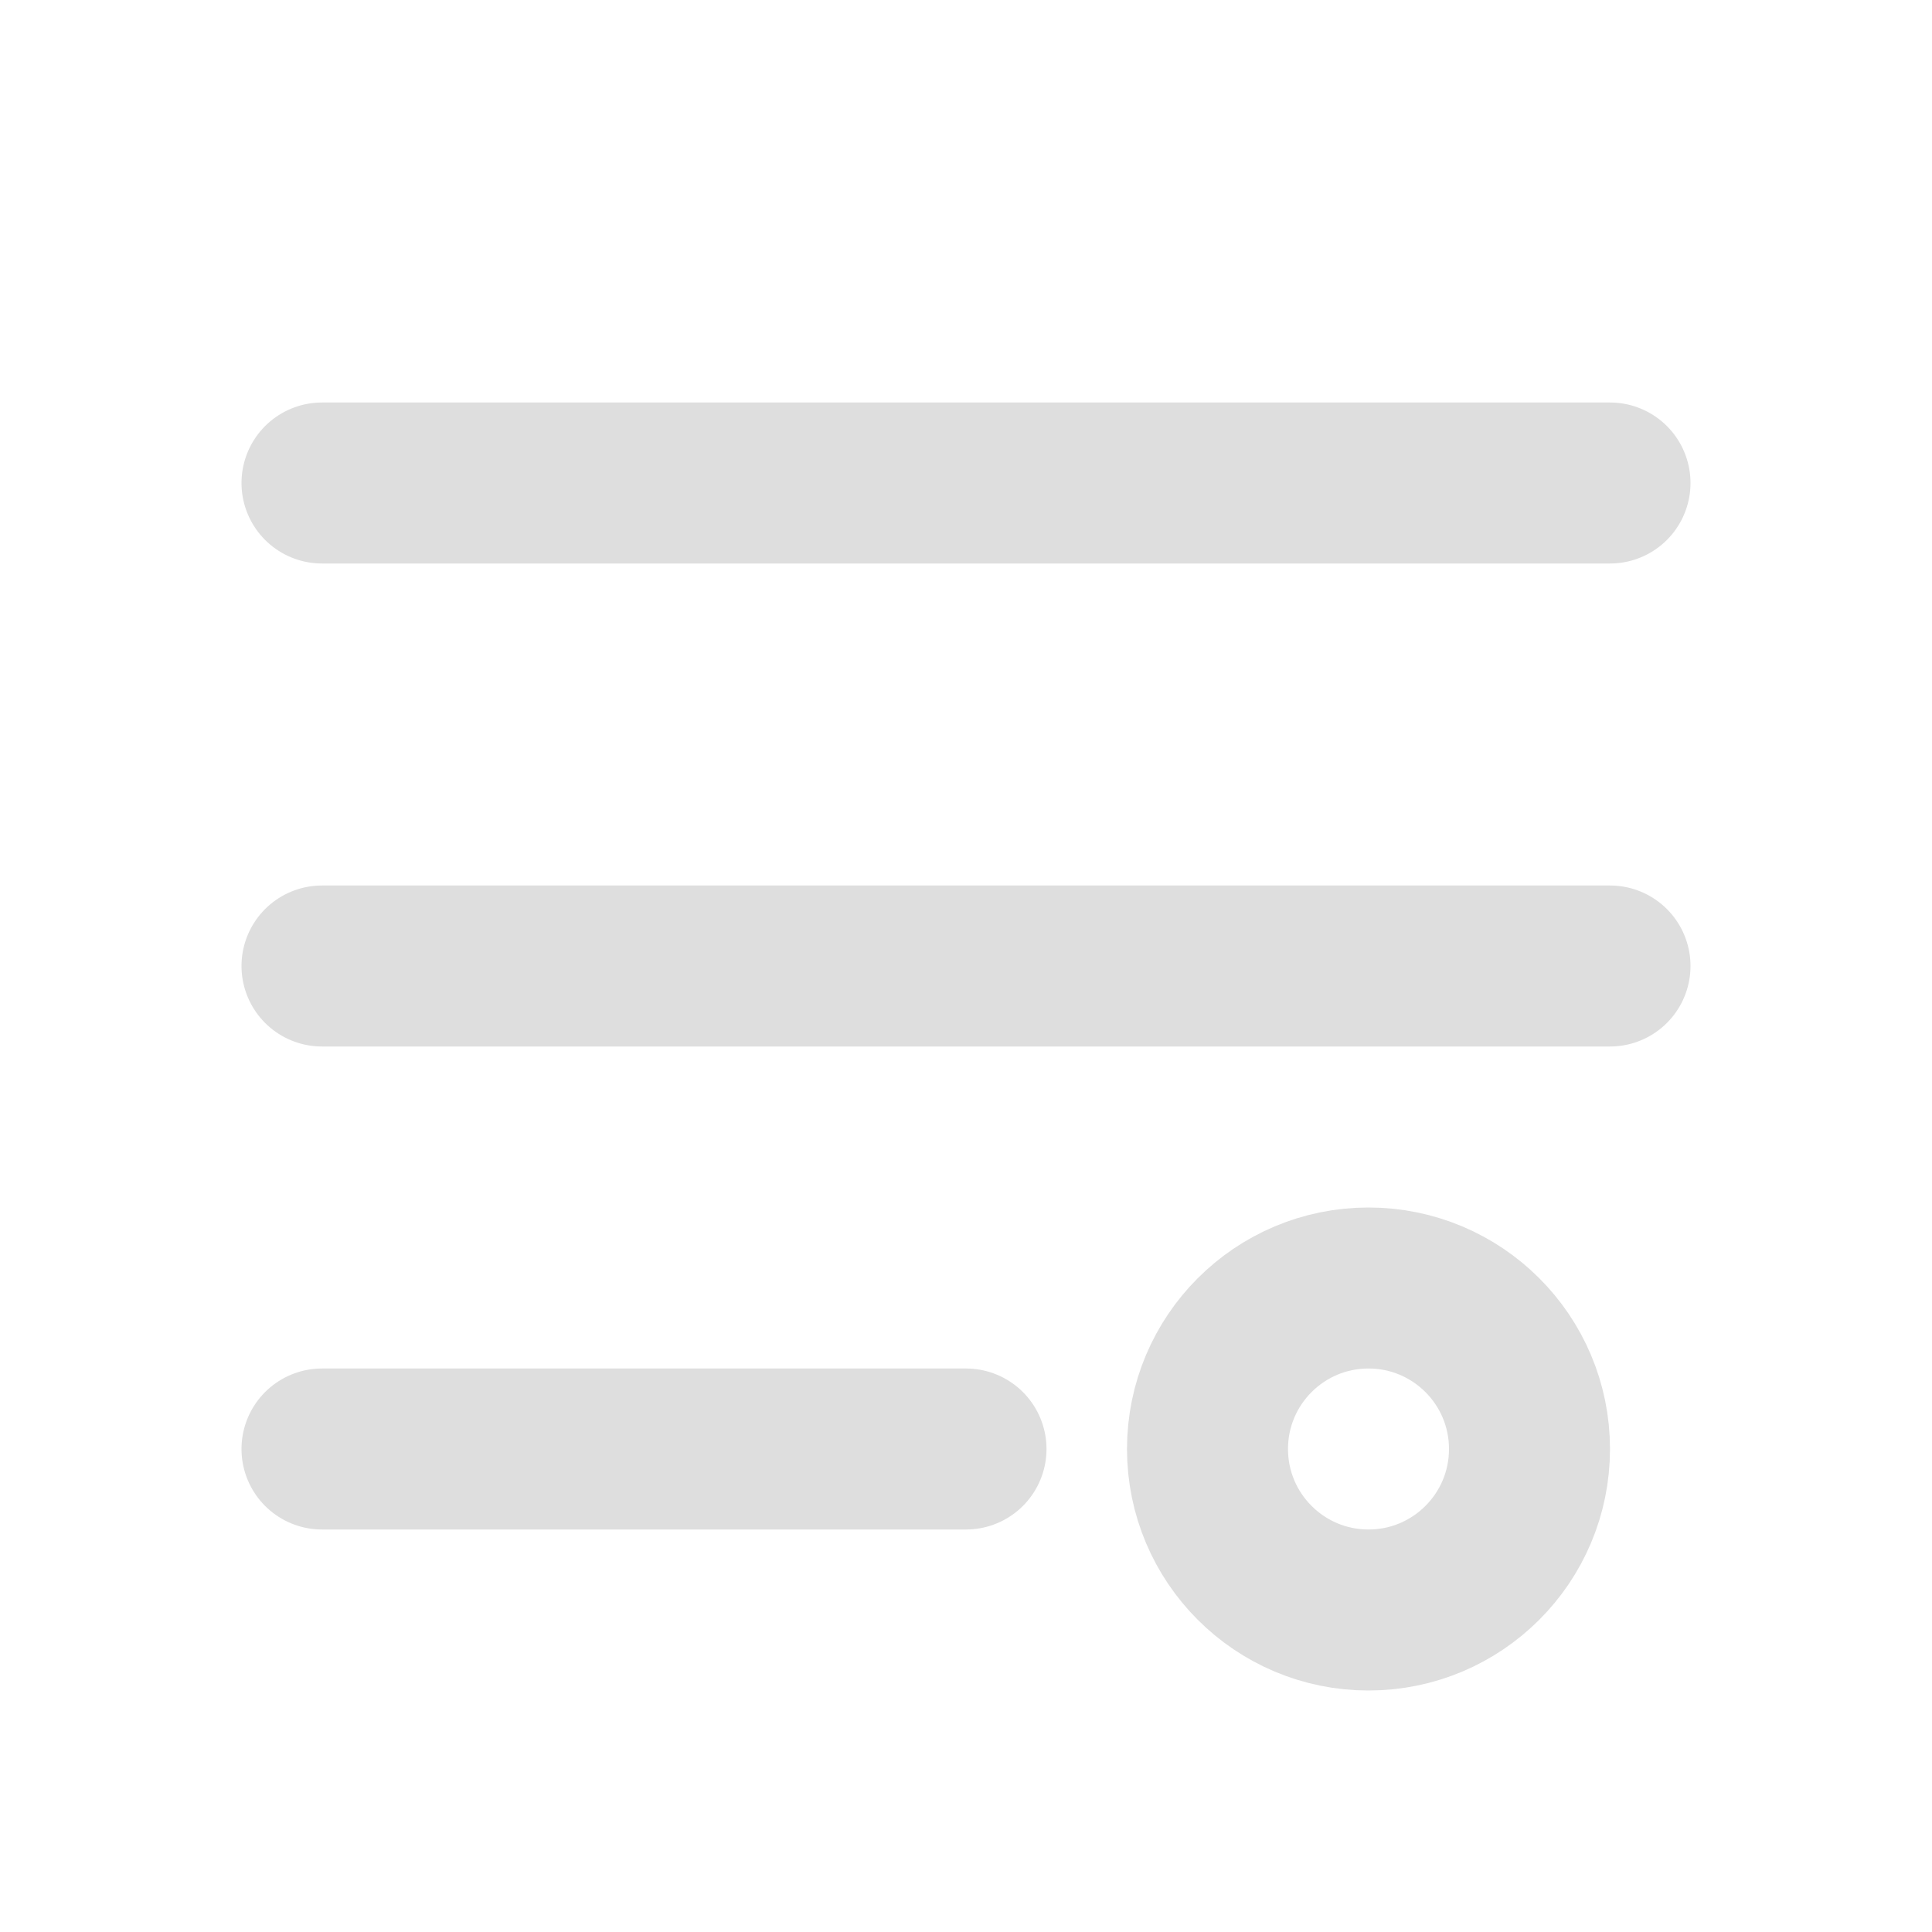
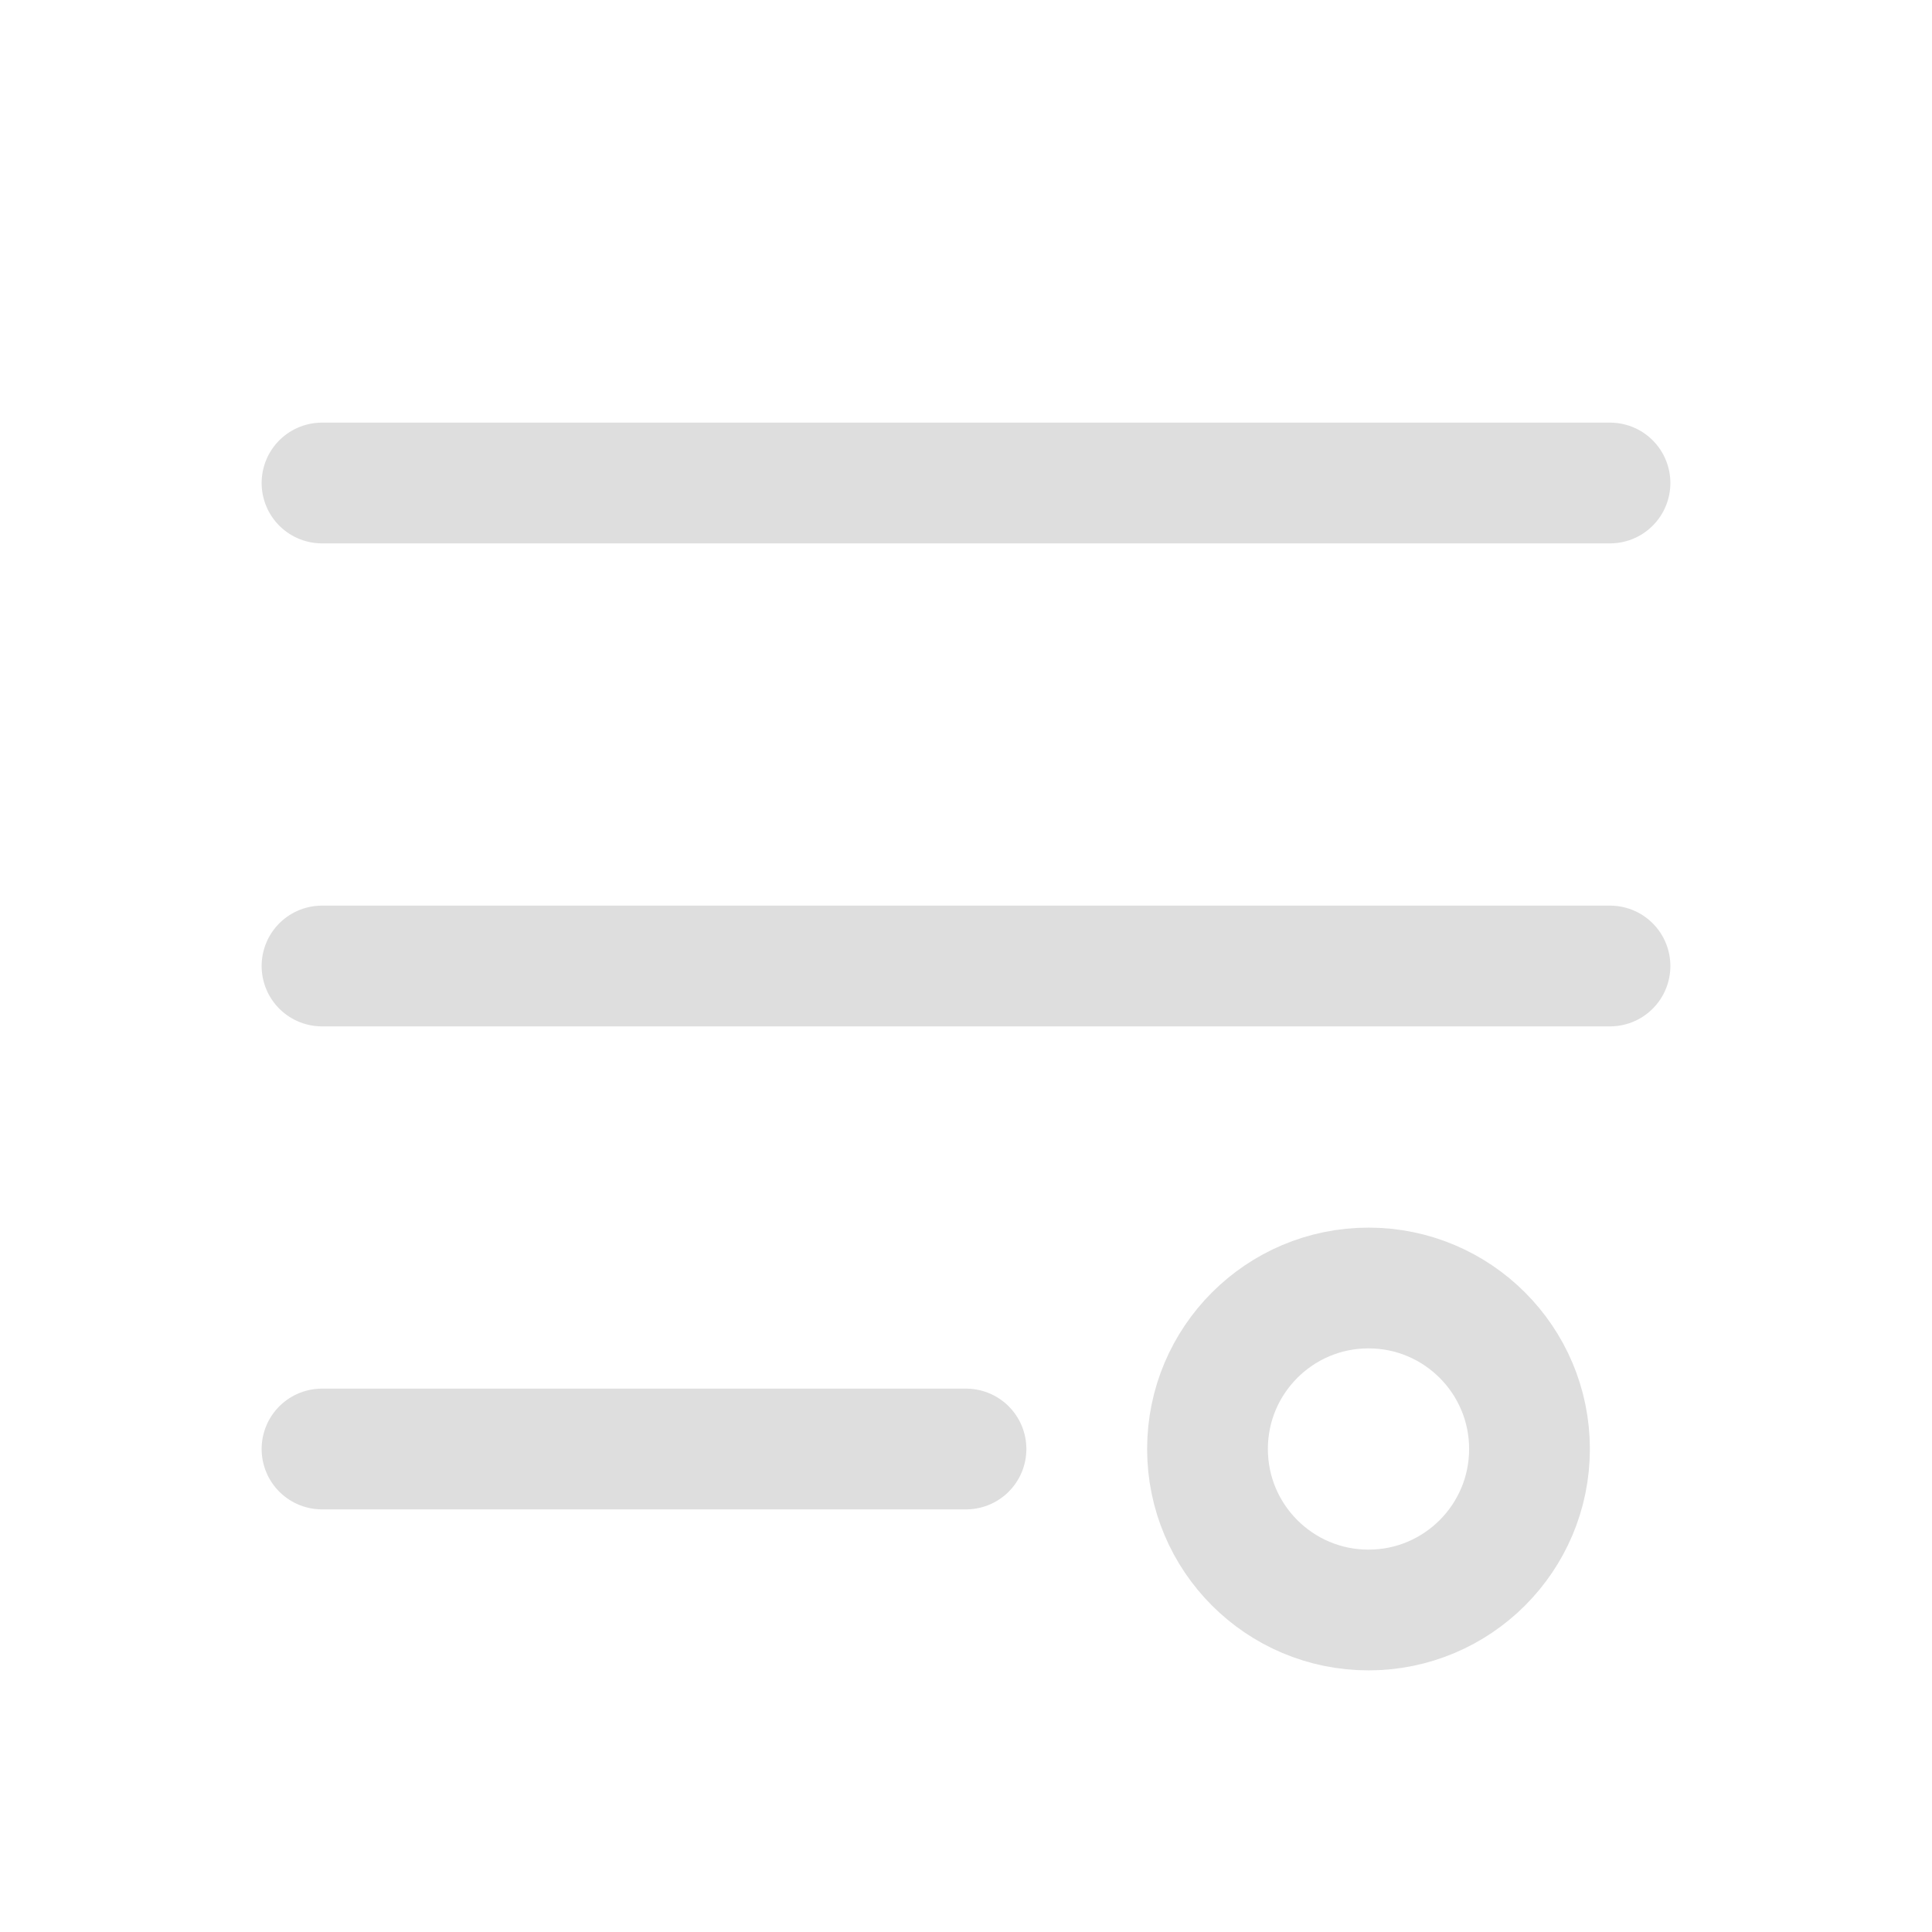
<svg xmlns="http://www.w3.org/2000/svg" width="24" height="24" viewBox="0 0 24 24" fill="none">
-   <path d="M4 6H20M4 12H20M4 18H12" stroke="#DEDEDE" stroke-width="2" stroke-linecap="round" stroke-linejoin="round" />
-   <circle cx="17" cy="18" r="2" stroke="#DEDEDE" stroke-width="2" />
+   <path d="M4 6H20M4 12H20M4 18H12" stroke="#DEDEDE" stroke-width="1.5" stroke-linecap="round" stroke-linejoin="round" />
+   <circle cx="17" cy="18" r="2" stroke="#DEDEDE" stroke-width="1.5" />
</svg>
